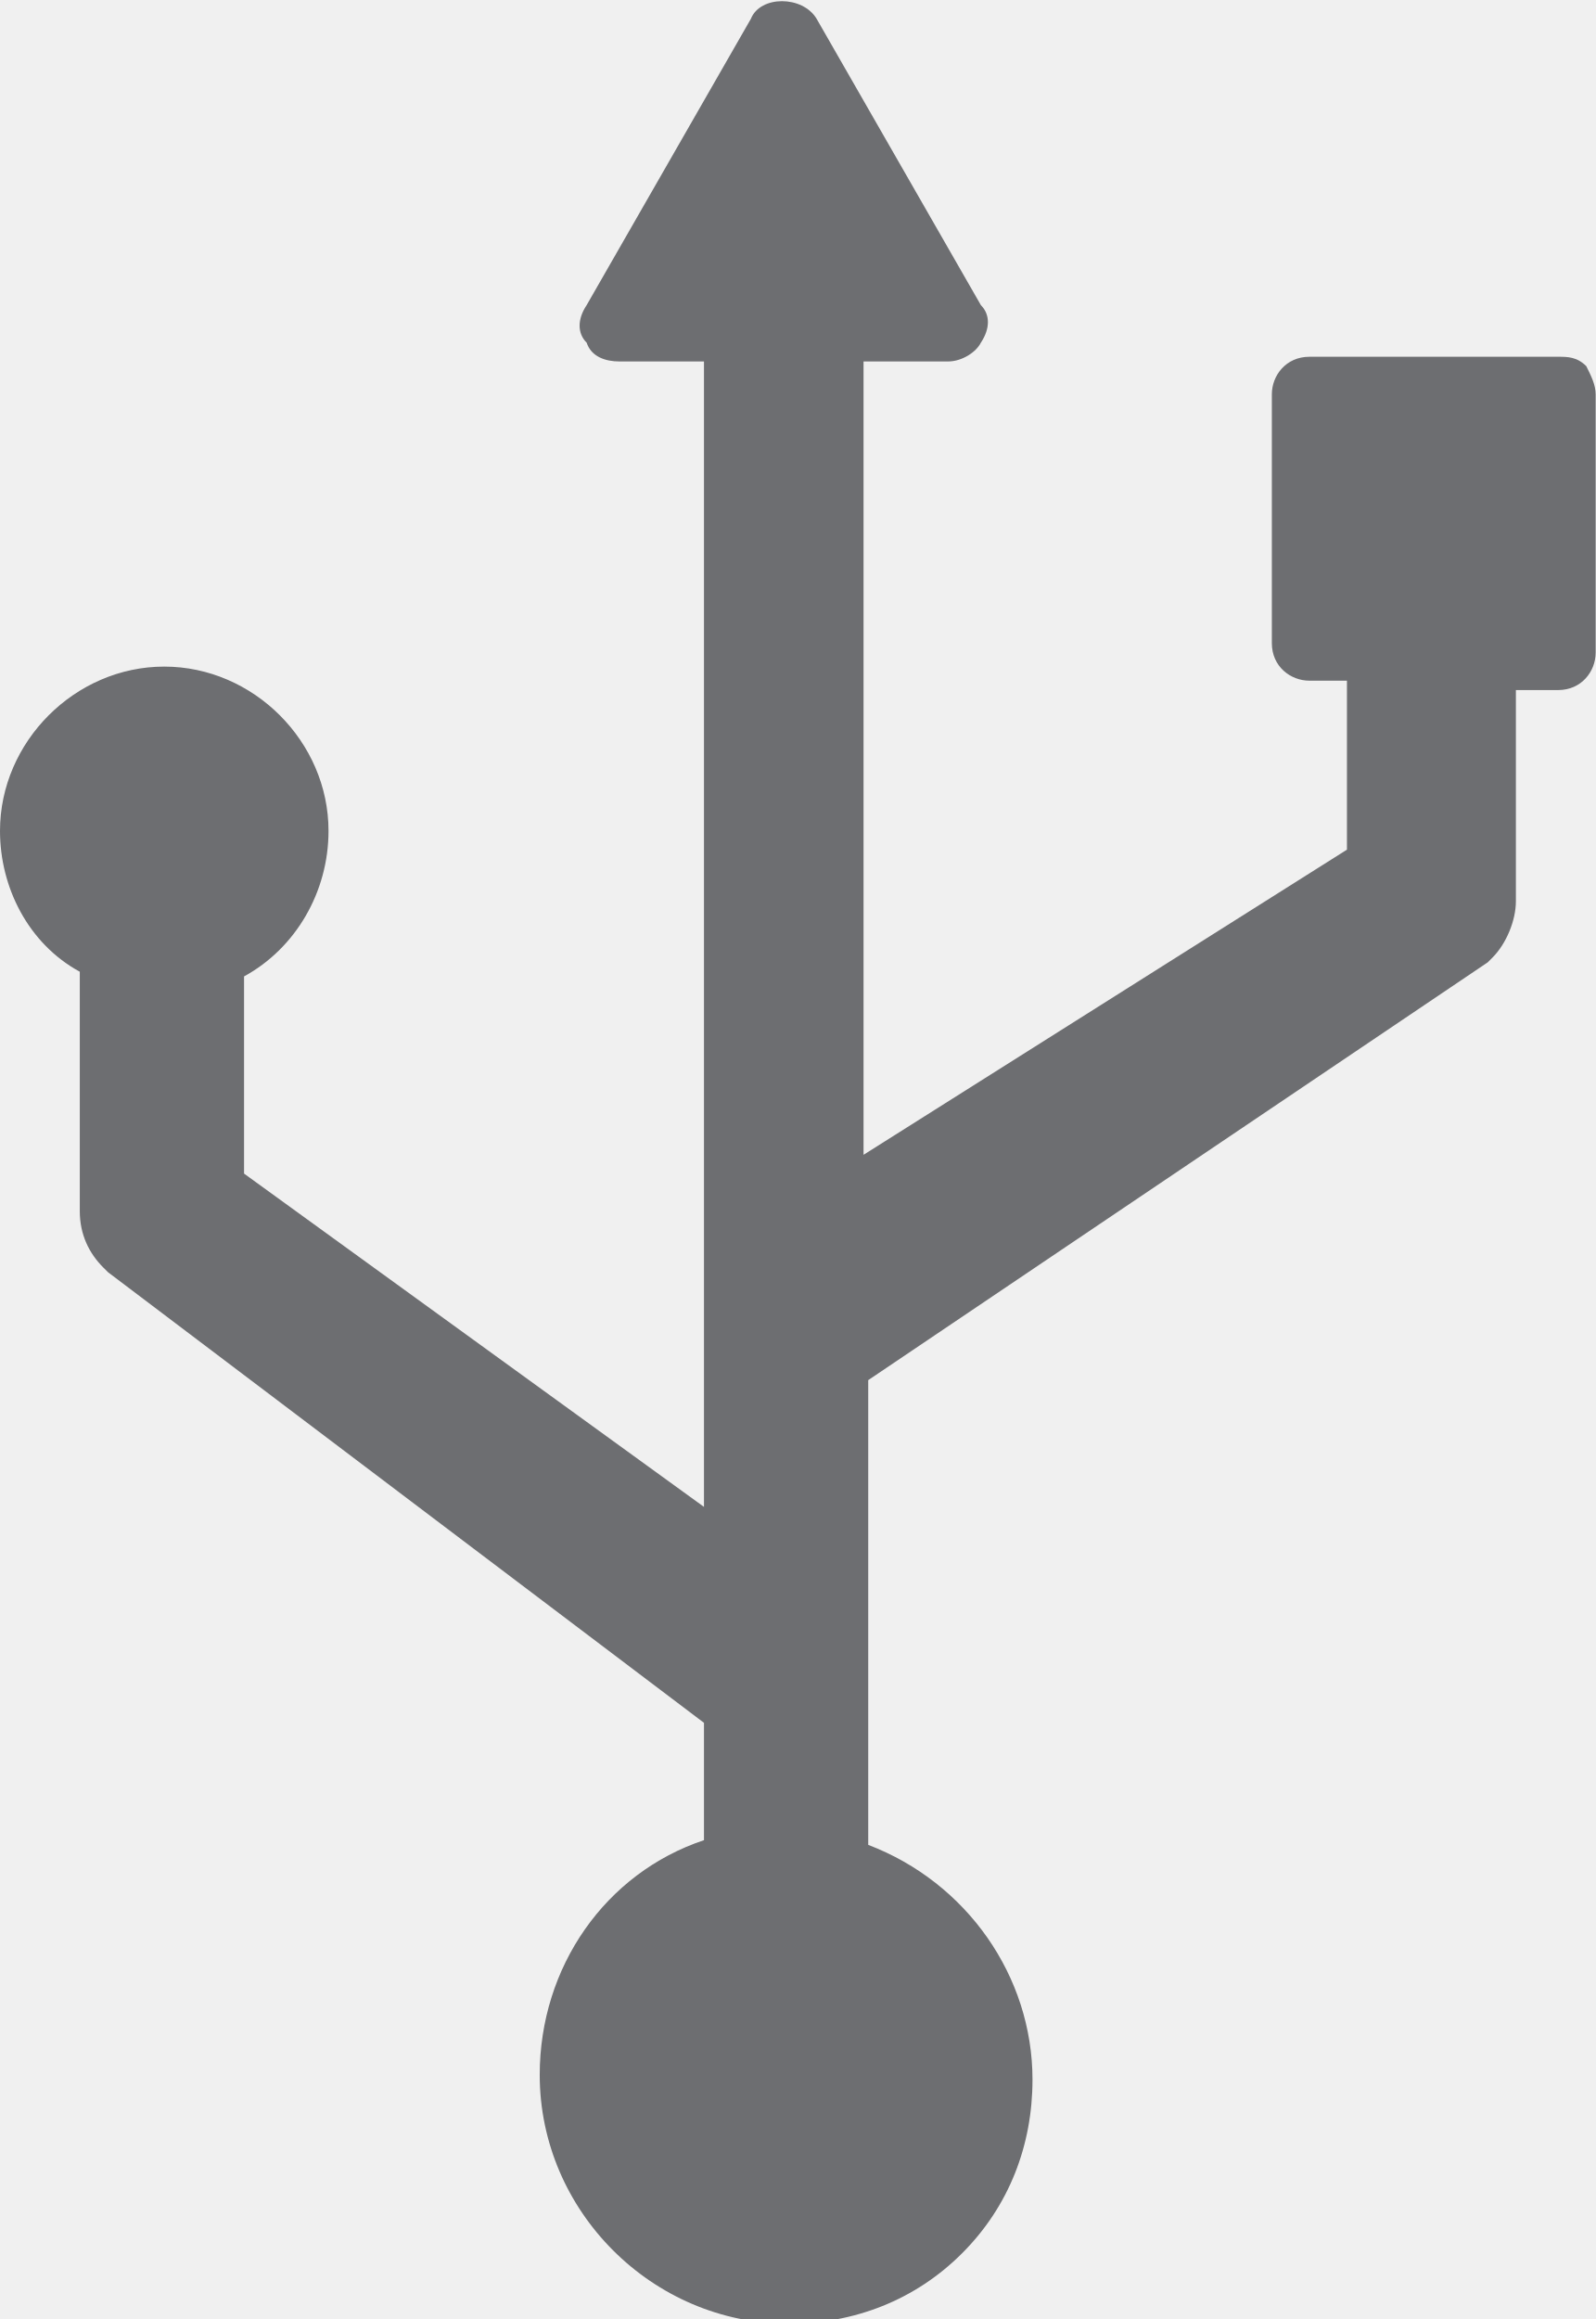
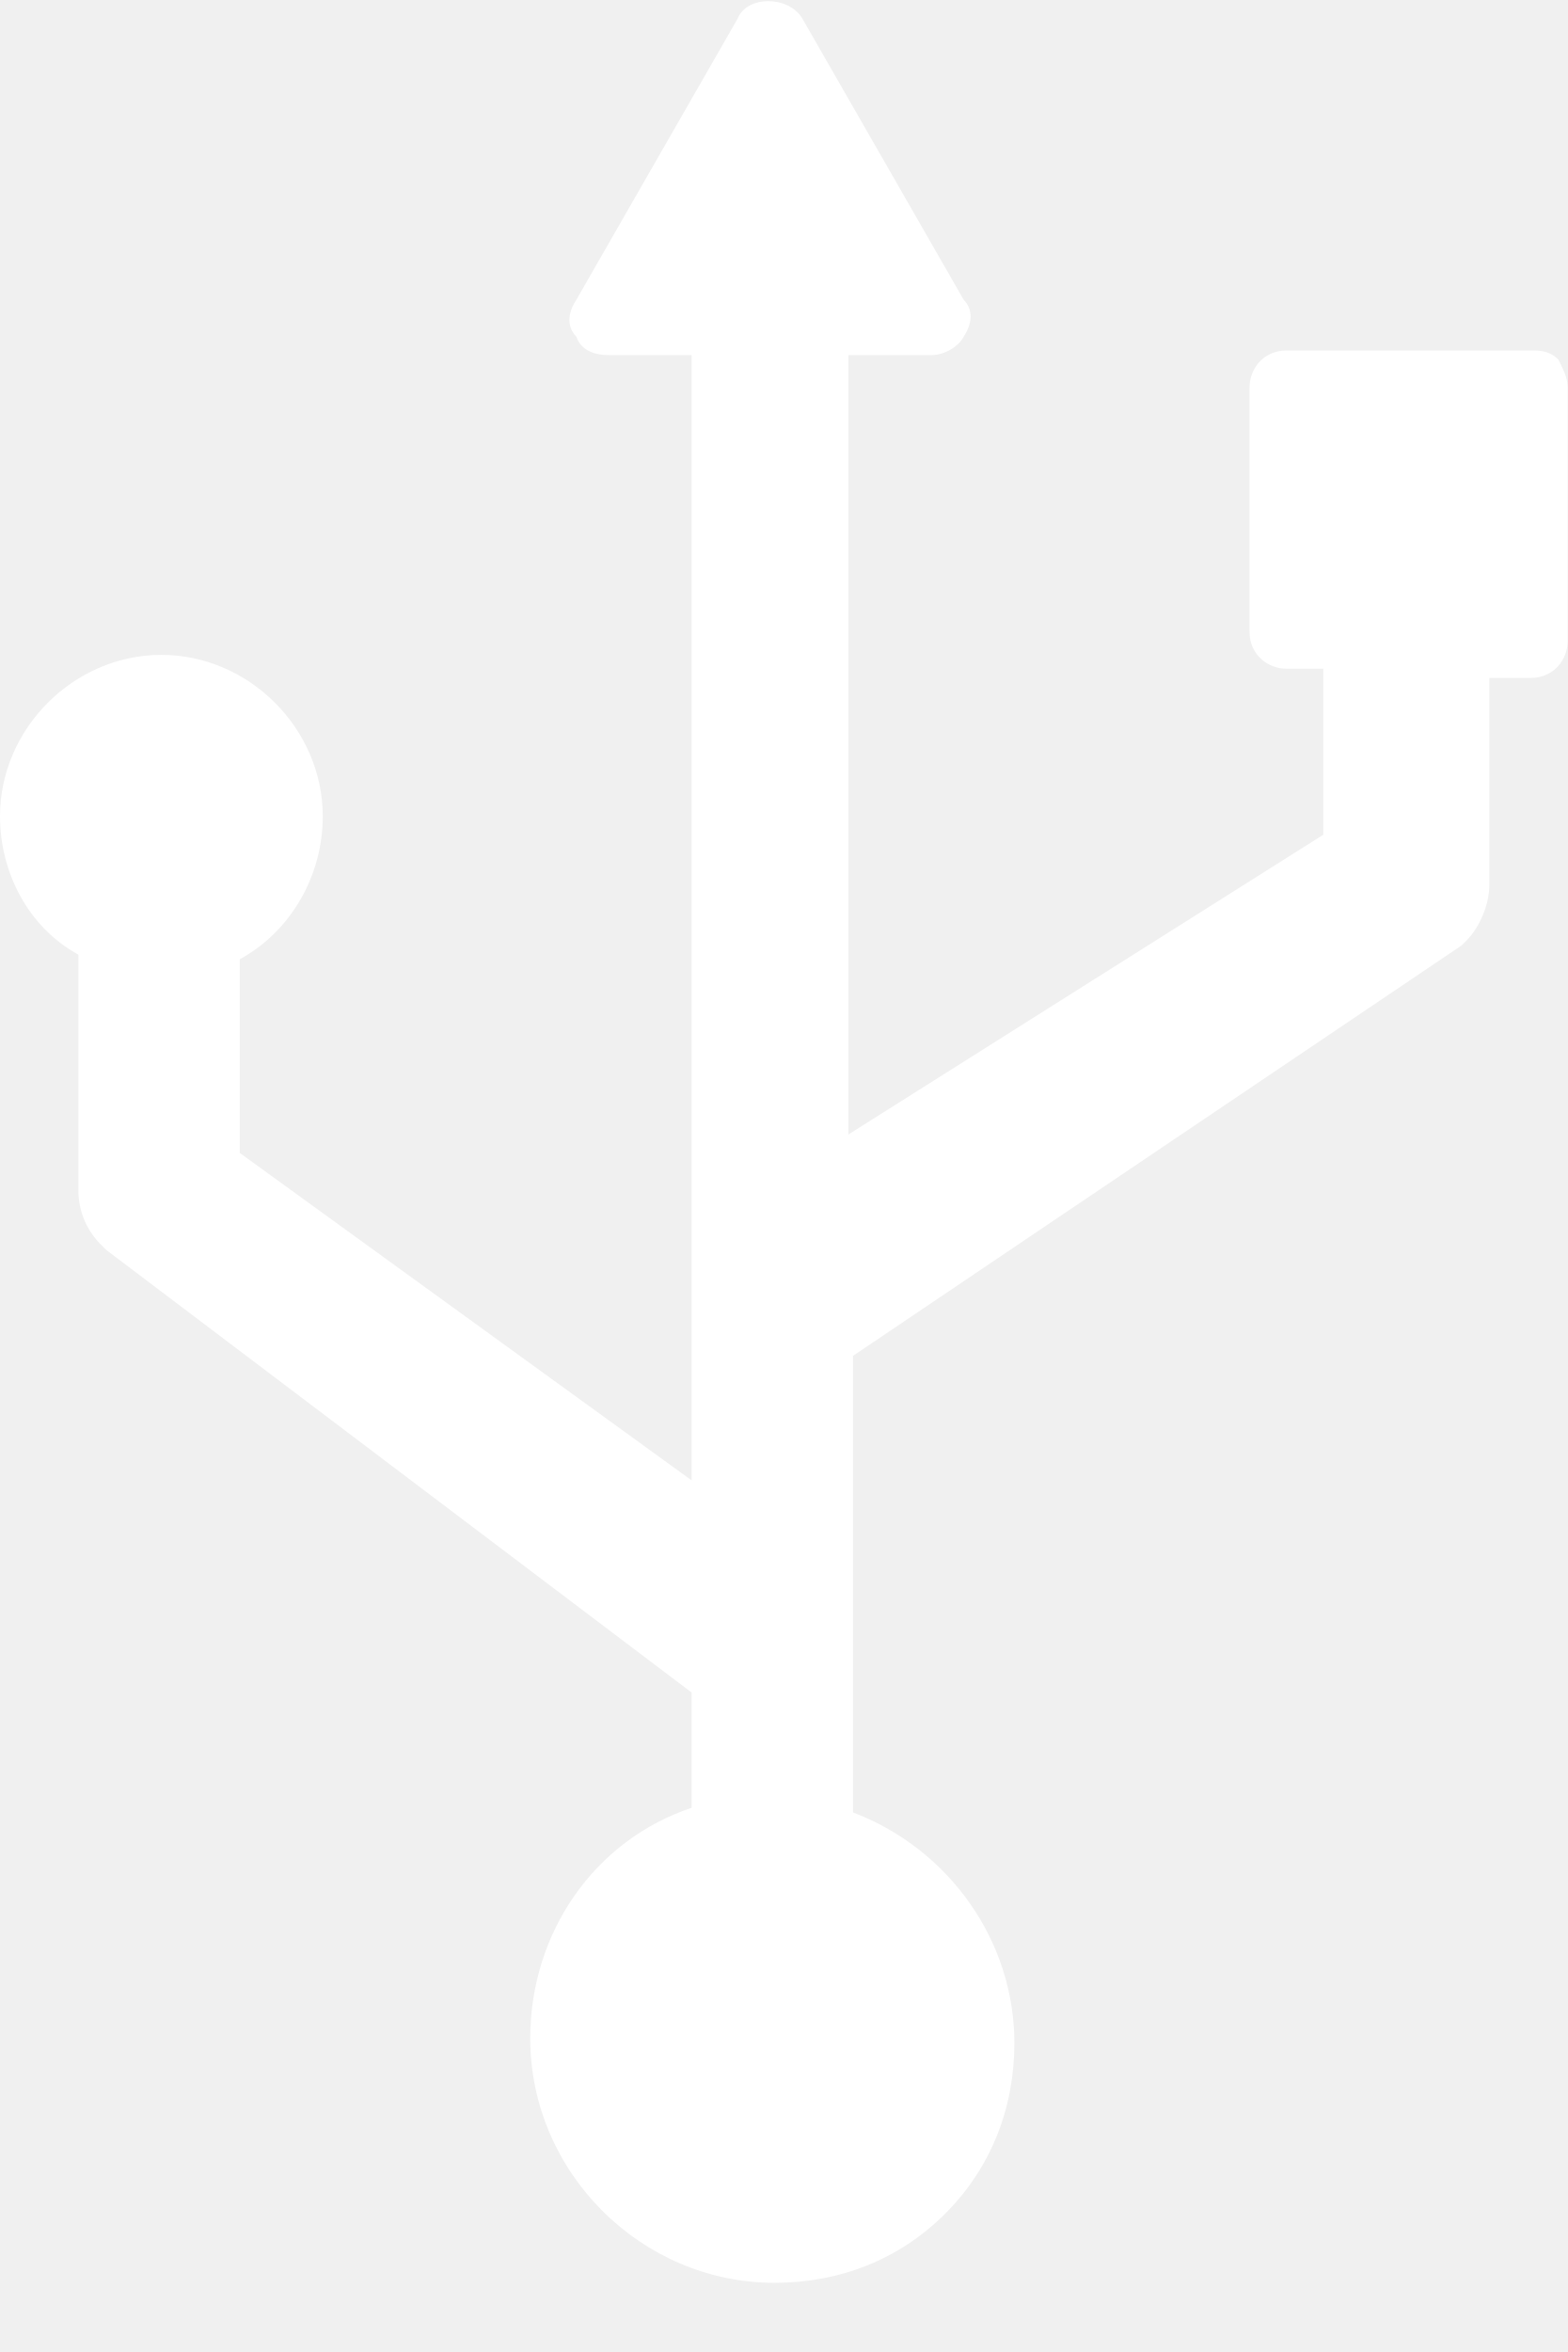
- <svg xmlns="http://www.w3.org/2000/svg" version="1.1" id="Layer_1" x="0px" y="0px" viewBox="0 0 34 49.4" enable-background="new 0 0 34 49.4" xml:space="preserve">
-   <path fill="#6D6E71" d="M33.8,7.8c-0.2-0.2-0.4-0.2-0.6-0.2h0l-5.3,0c-0.5,0-0.8,0.4-0.8,0.8v5.3c0,0.5,0.4,0.8,0.8,0.8l0.8,0v3.6  l-10.3,6.5l0-16.9l1.8,0h0c0.3,0,0.6-0.2,0.7-0.4c0.2-0.3,0.2-0.6,0-0.8l-3.5-6.1c-0.3-0.5-1.2-0.5-1.4,0l-3.5,6.1  c-0.2,0.3-0.2,0.6,0,0.8c0.1,0.3,0.4,0.4,0.7,0.4h0l1.8,0l0,24.4L5.2,25v-4.2C6.3,20.2,7,19,7,17.7c0-1.9-1.6-3.5-3.5-3.5  c-1.9,0-3.5,1.6-3.5,3.5c0,1.2,0.6,2.4,1.7,3v5.1c0,0.5,0.2,0.9,0.5,1.2c0,0,0.1,0.1,0.1,0.1l12.7,9.6v2.5c-2.1,0.7-3.5,2.7-3.5,5  c0,2.9,2.4,5.3,5.3,5.3c1.4,0,2.7-0.5,3.7-1.5c1-1,1.5-2.3,1.5-3.7c0-2.2-1.4-4.2-3.5-5v-9.9l13.2-8.9c0,0,0.1-0.1,0.1-0.1  c0.3-0.3,0.5-0.8,0.5-1.2v-4.5l0.9,0c0.5,0,0.8-0.4,0.8-0.8V8.4C34,8.2,33.9,8,33.8,7.8z" />
+ <svg xmlns="http://www.w3.org/2000/svg" width="34px" height="51px" viewBox="0 0 34 51" version="1.1">
+   <defs />
+   <g id="Page-1" stroke="none" stroke-width="1" fill="none" fill-rule="evenodd">
+     <g id="cables" fill="#FFFFFF">
+       <path d="M33.8,7.8 C33.6,7.6 33.4,7.6 33.2,7.6 L33.2,7.6 L27.9,7.6 C27.4,7.6 27.1,8 27.1,8.4 L27.1,13.7 C27.1,14.2 27.5,14.5 27.9,14.5 L28.7,14.5 L28.7,18.1 L18.4,24.6 L18.4,7.7 L20.2,7.7 C20.5,7.7 20.8,7.5 20.9,7.3 C21.1,7 21.1,6.7 20.9,6.5 L17.4,0.4 C17.1,-0.1 16.2,-0.1 16,0.4 L12.5,6.5 C12.3,6.8 12.3,7.1 12.5,7.3 C12.6,7.6 12.9,7.7 13.2,7.7 L13.2,7.7 L15,7.7 L15,32.1 L5.2,25 L5.2,20.8 C6.3,20.2 7,19 7,17.7 C7,15.8 5.4,14.2 3.5,14.2 C1.6,14.2 0,15.8 0,17.7 C0,18.9 0.6,20.1 1.7,20.7 L1.7,25.8 C1.7,26.3 1.9,26.7 2.2,27 L2.3,27.1 L15,36.7 L15,39.2 C12.9,39.9 11.5,41.9 11.5,44.2 C11.5,47.1 13.9,49.5 16.8,49.5 C18.2,49.5 19.5,49 20.5,48 C21.5,47 22,45.7 22,44.3 C22,42.1 20.6,40.1 18.5,39.3 L18.5,29.4 L31.7,20.5 L31.8,20.4 C32.1,20.1 32.3,19.6 32.3,19.2 L32.3,14.7 L33.2,14.7 C33.7,14.7 34,14.3 34,13.9 L34,8.4 C34,8.2 33.9,8 33.8,7.8 L33.8,7.8 Z" id="Shape" />
+     </g>
+   </g>
</svg>
